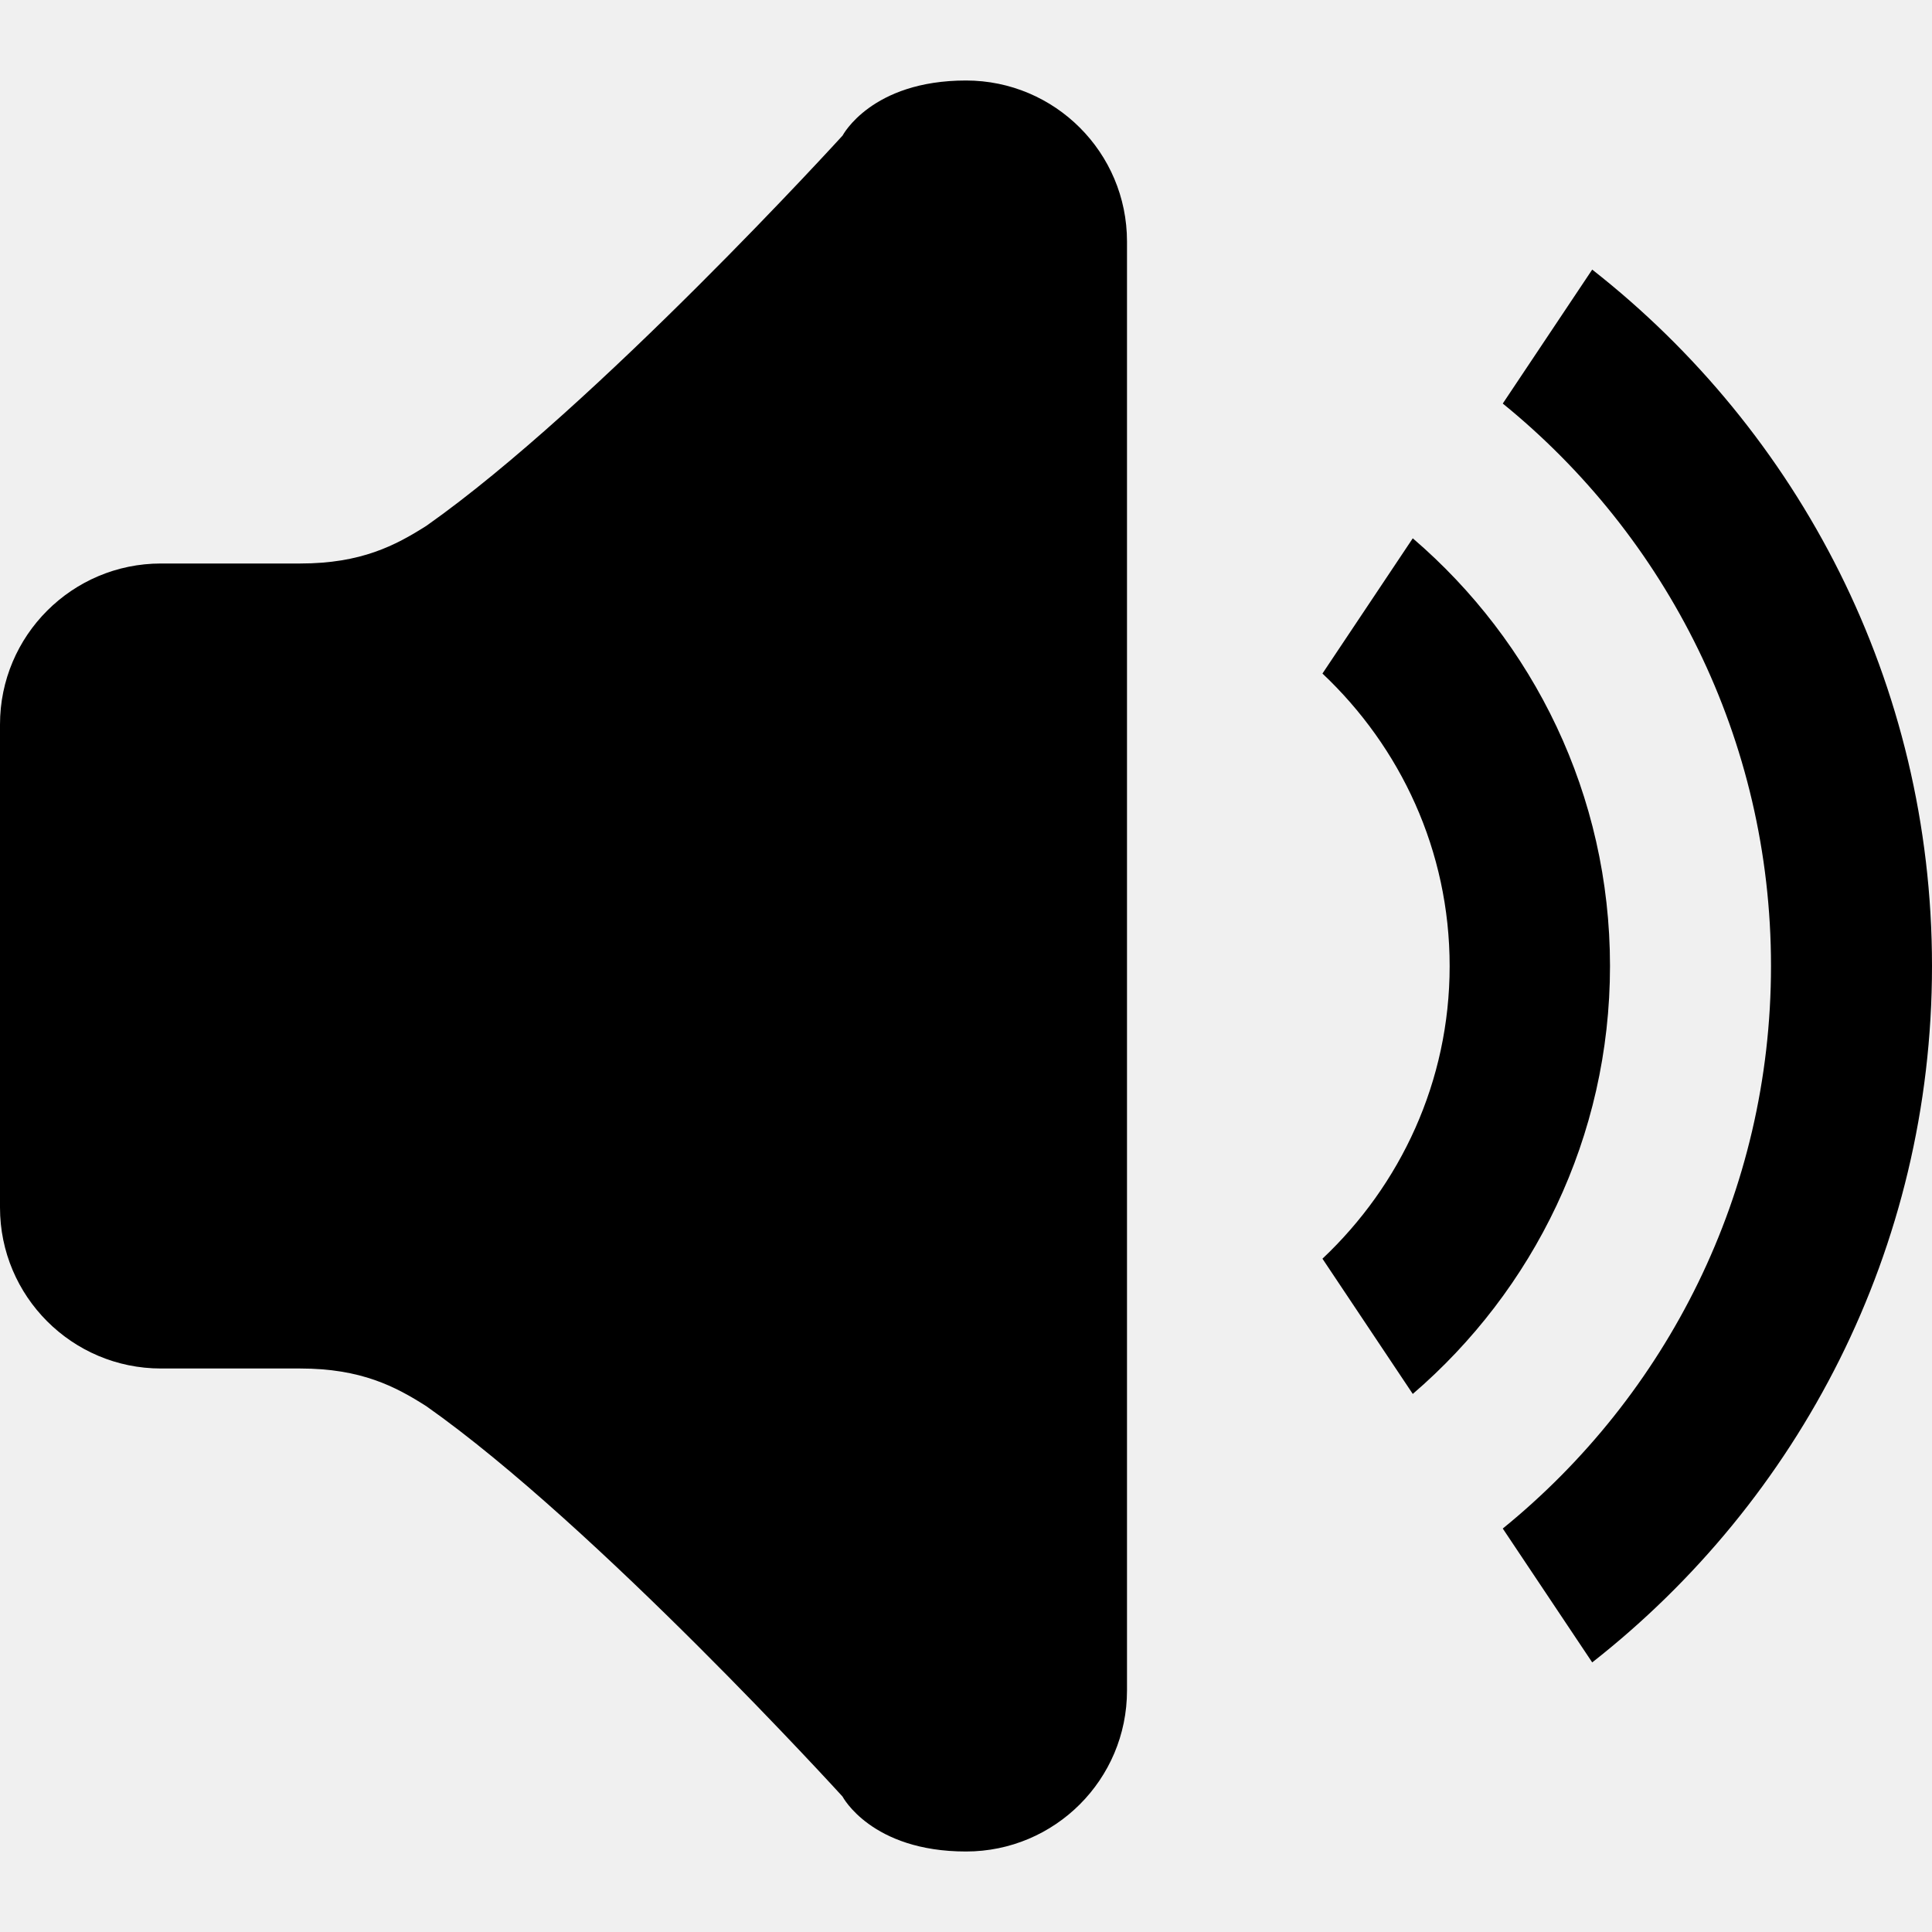
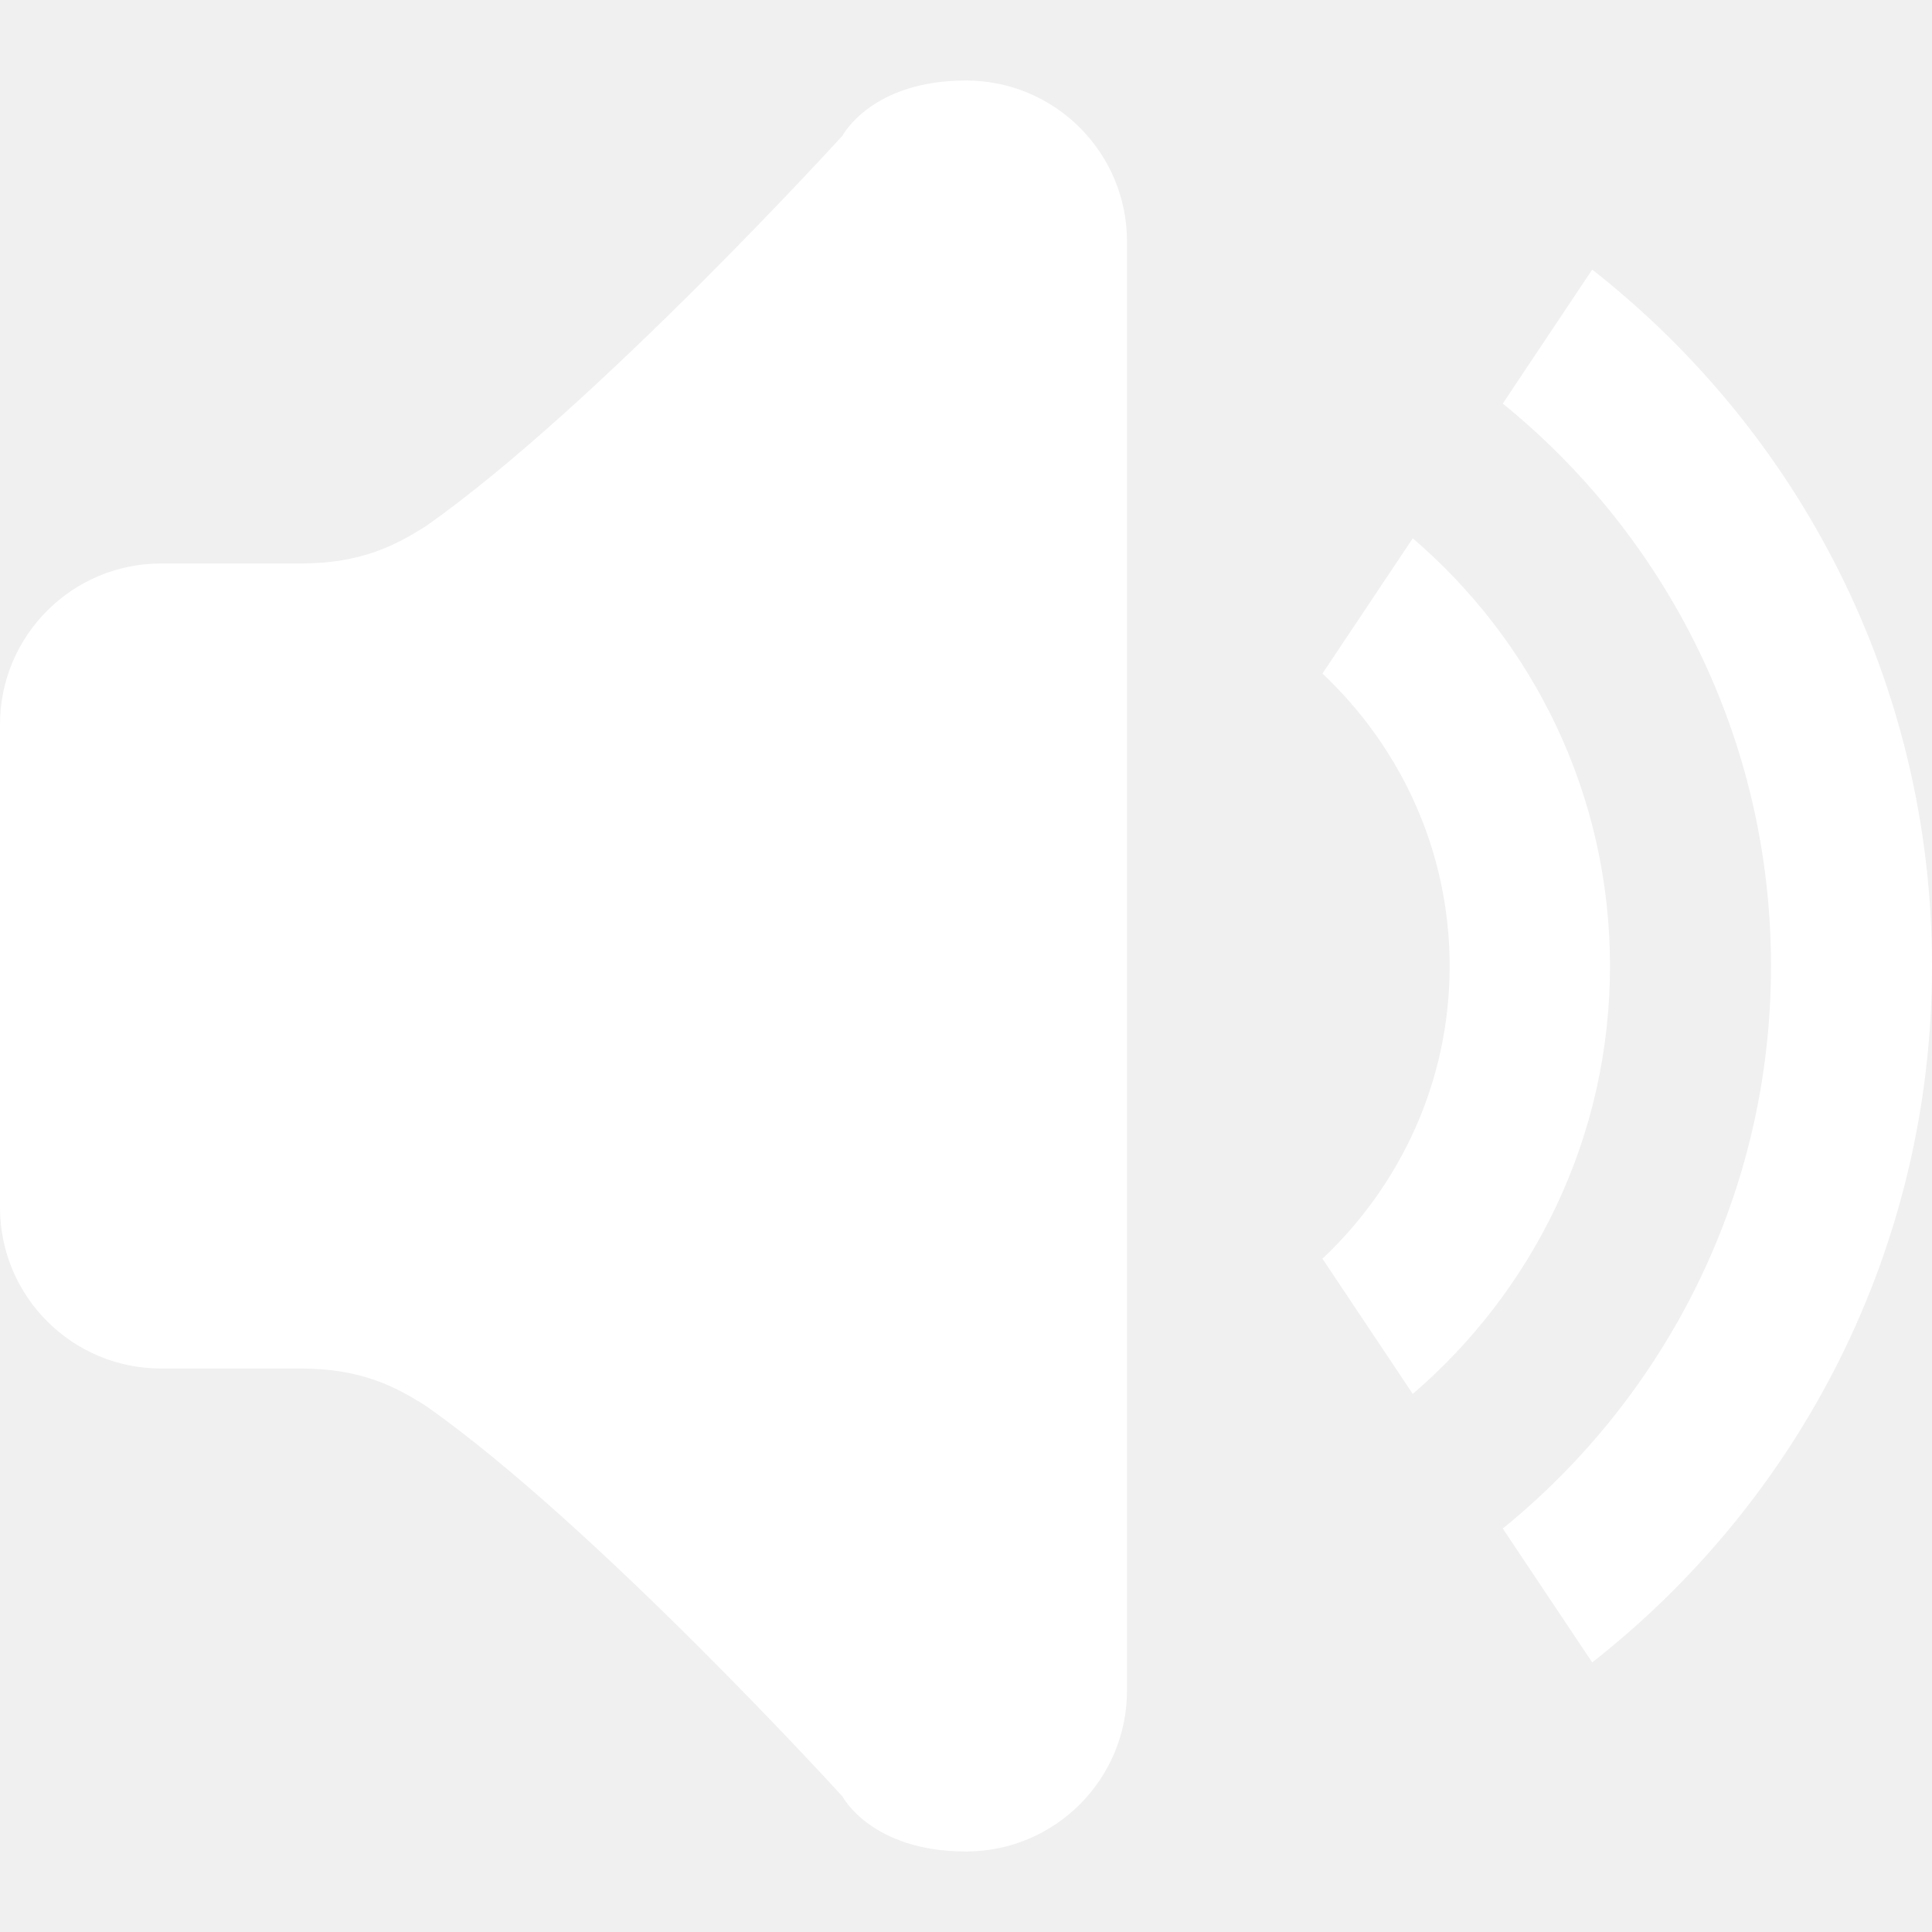
- <svg xmlns="http://www.w3.org/2000/svg" enable-background="new 0 0 24 24" height="24px" id="Layer_1" version="1.1" viewBox="0 0 24 24" width="24px" xml:space="preserve">
+ <svg xmlns="http://www.w3.org/2000/svg" enable-background="new 0 0 24 24" height="24px" id="Layer_1" version="1.1" viewBox="0 0 24 24" width="24px" xml:space="preserve" fill="#ffffff">
  <g>
    <g>
      <path clip-rule="evenodd" d="M19.779,3.349l-1.111,1.664C20.699,6.663,22,9.179,22,12    c0,2.822-1.301,5.338-3.332,6.988l1.111,1.663C22.345,18.639,24,15.516,24,12C24,8.485,22.346,5.362,19.779,3.349z M17.55,6.687    l-1.122,1.68c0.968,0.913,1.58,2.198,1.58,3.634s-0.612,2.722-1.58,3.635l1.122,1.68C19.047,16.03,20,14.128,20,12    C20,9.873,19.048,7.971,17.55,6.687z M12,1c-1.177,0-1.533,0.684-1.533,0.684S7.406,5.047,5.298,6.531C4.91,6.778,4.484,7,3.73,7    H2C0.896,7,0,7.896,0,9v6c0,1.104,0.896,2,2,2h1.73c0.754,0,1.18,0.222,1.567,0.469c2.108,1.484,5.169,4.848,5.169,4.848    S10.823,23,12,23c1.104,0,2-0.895,2-2V3C14,1.895,13.104,1,12,1z" fill-rule="evenodd" />
    </g>
  </g>
</svg>
